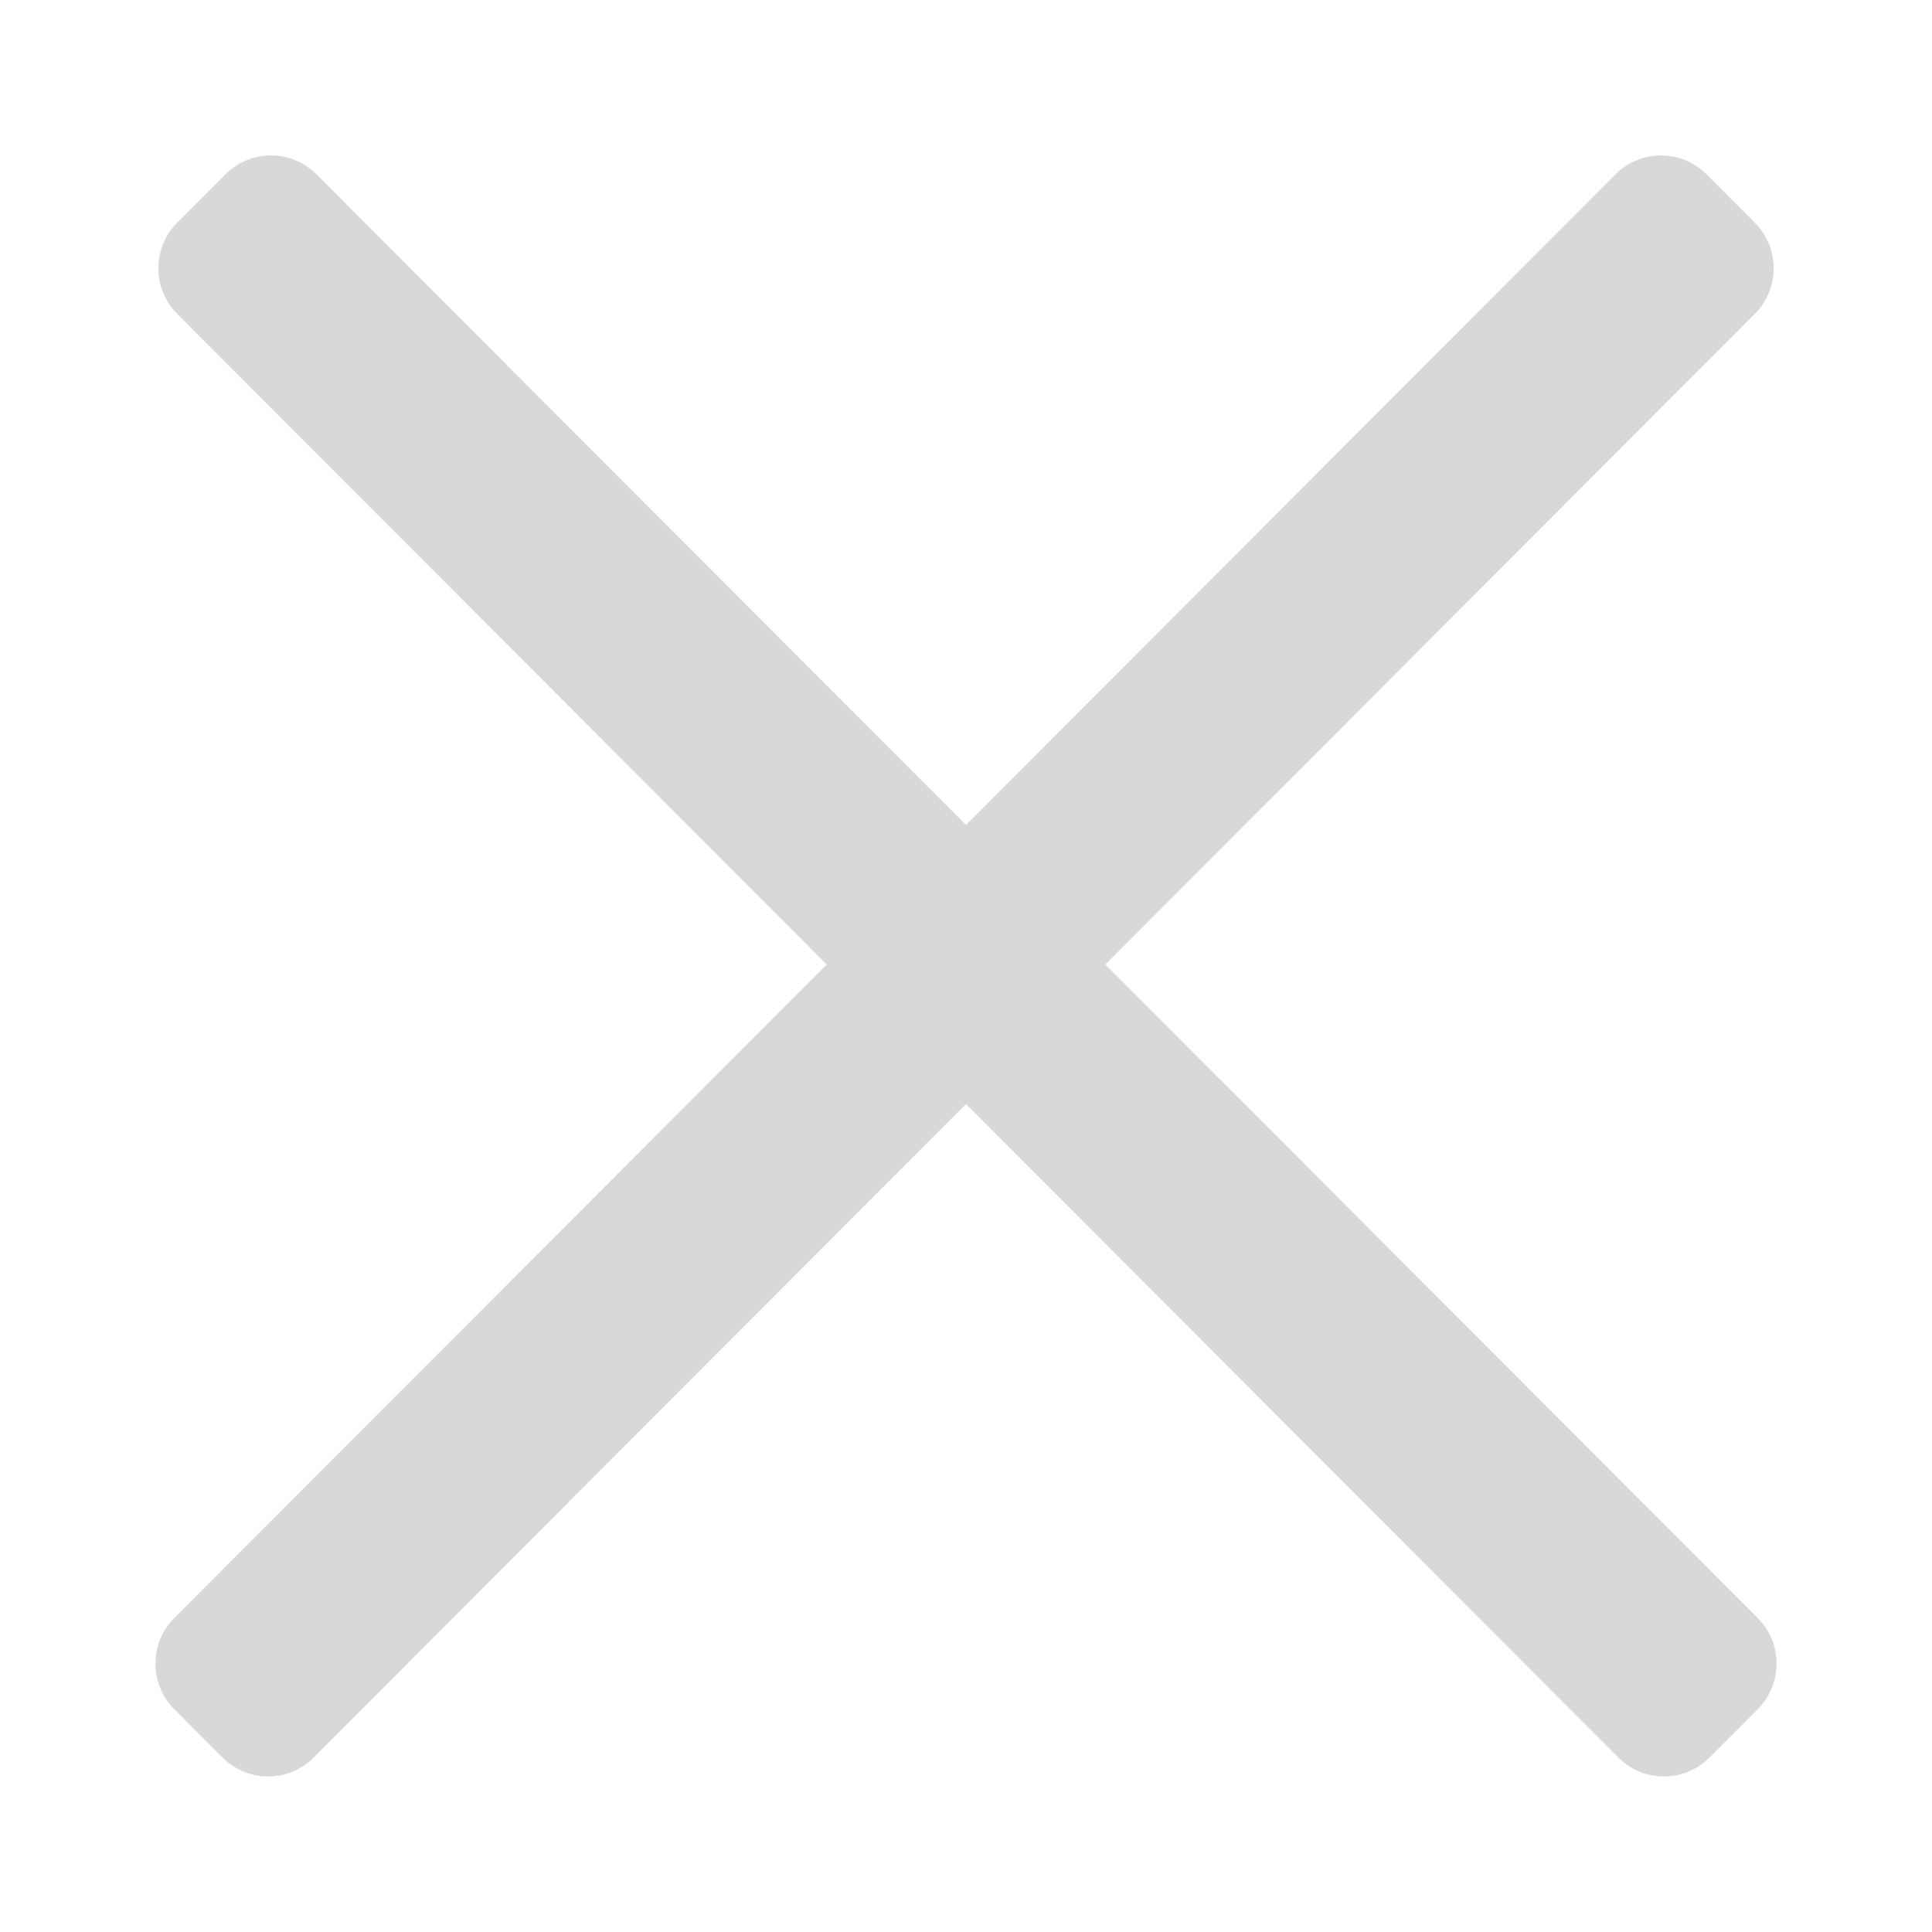
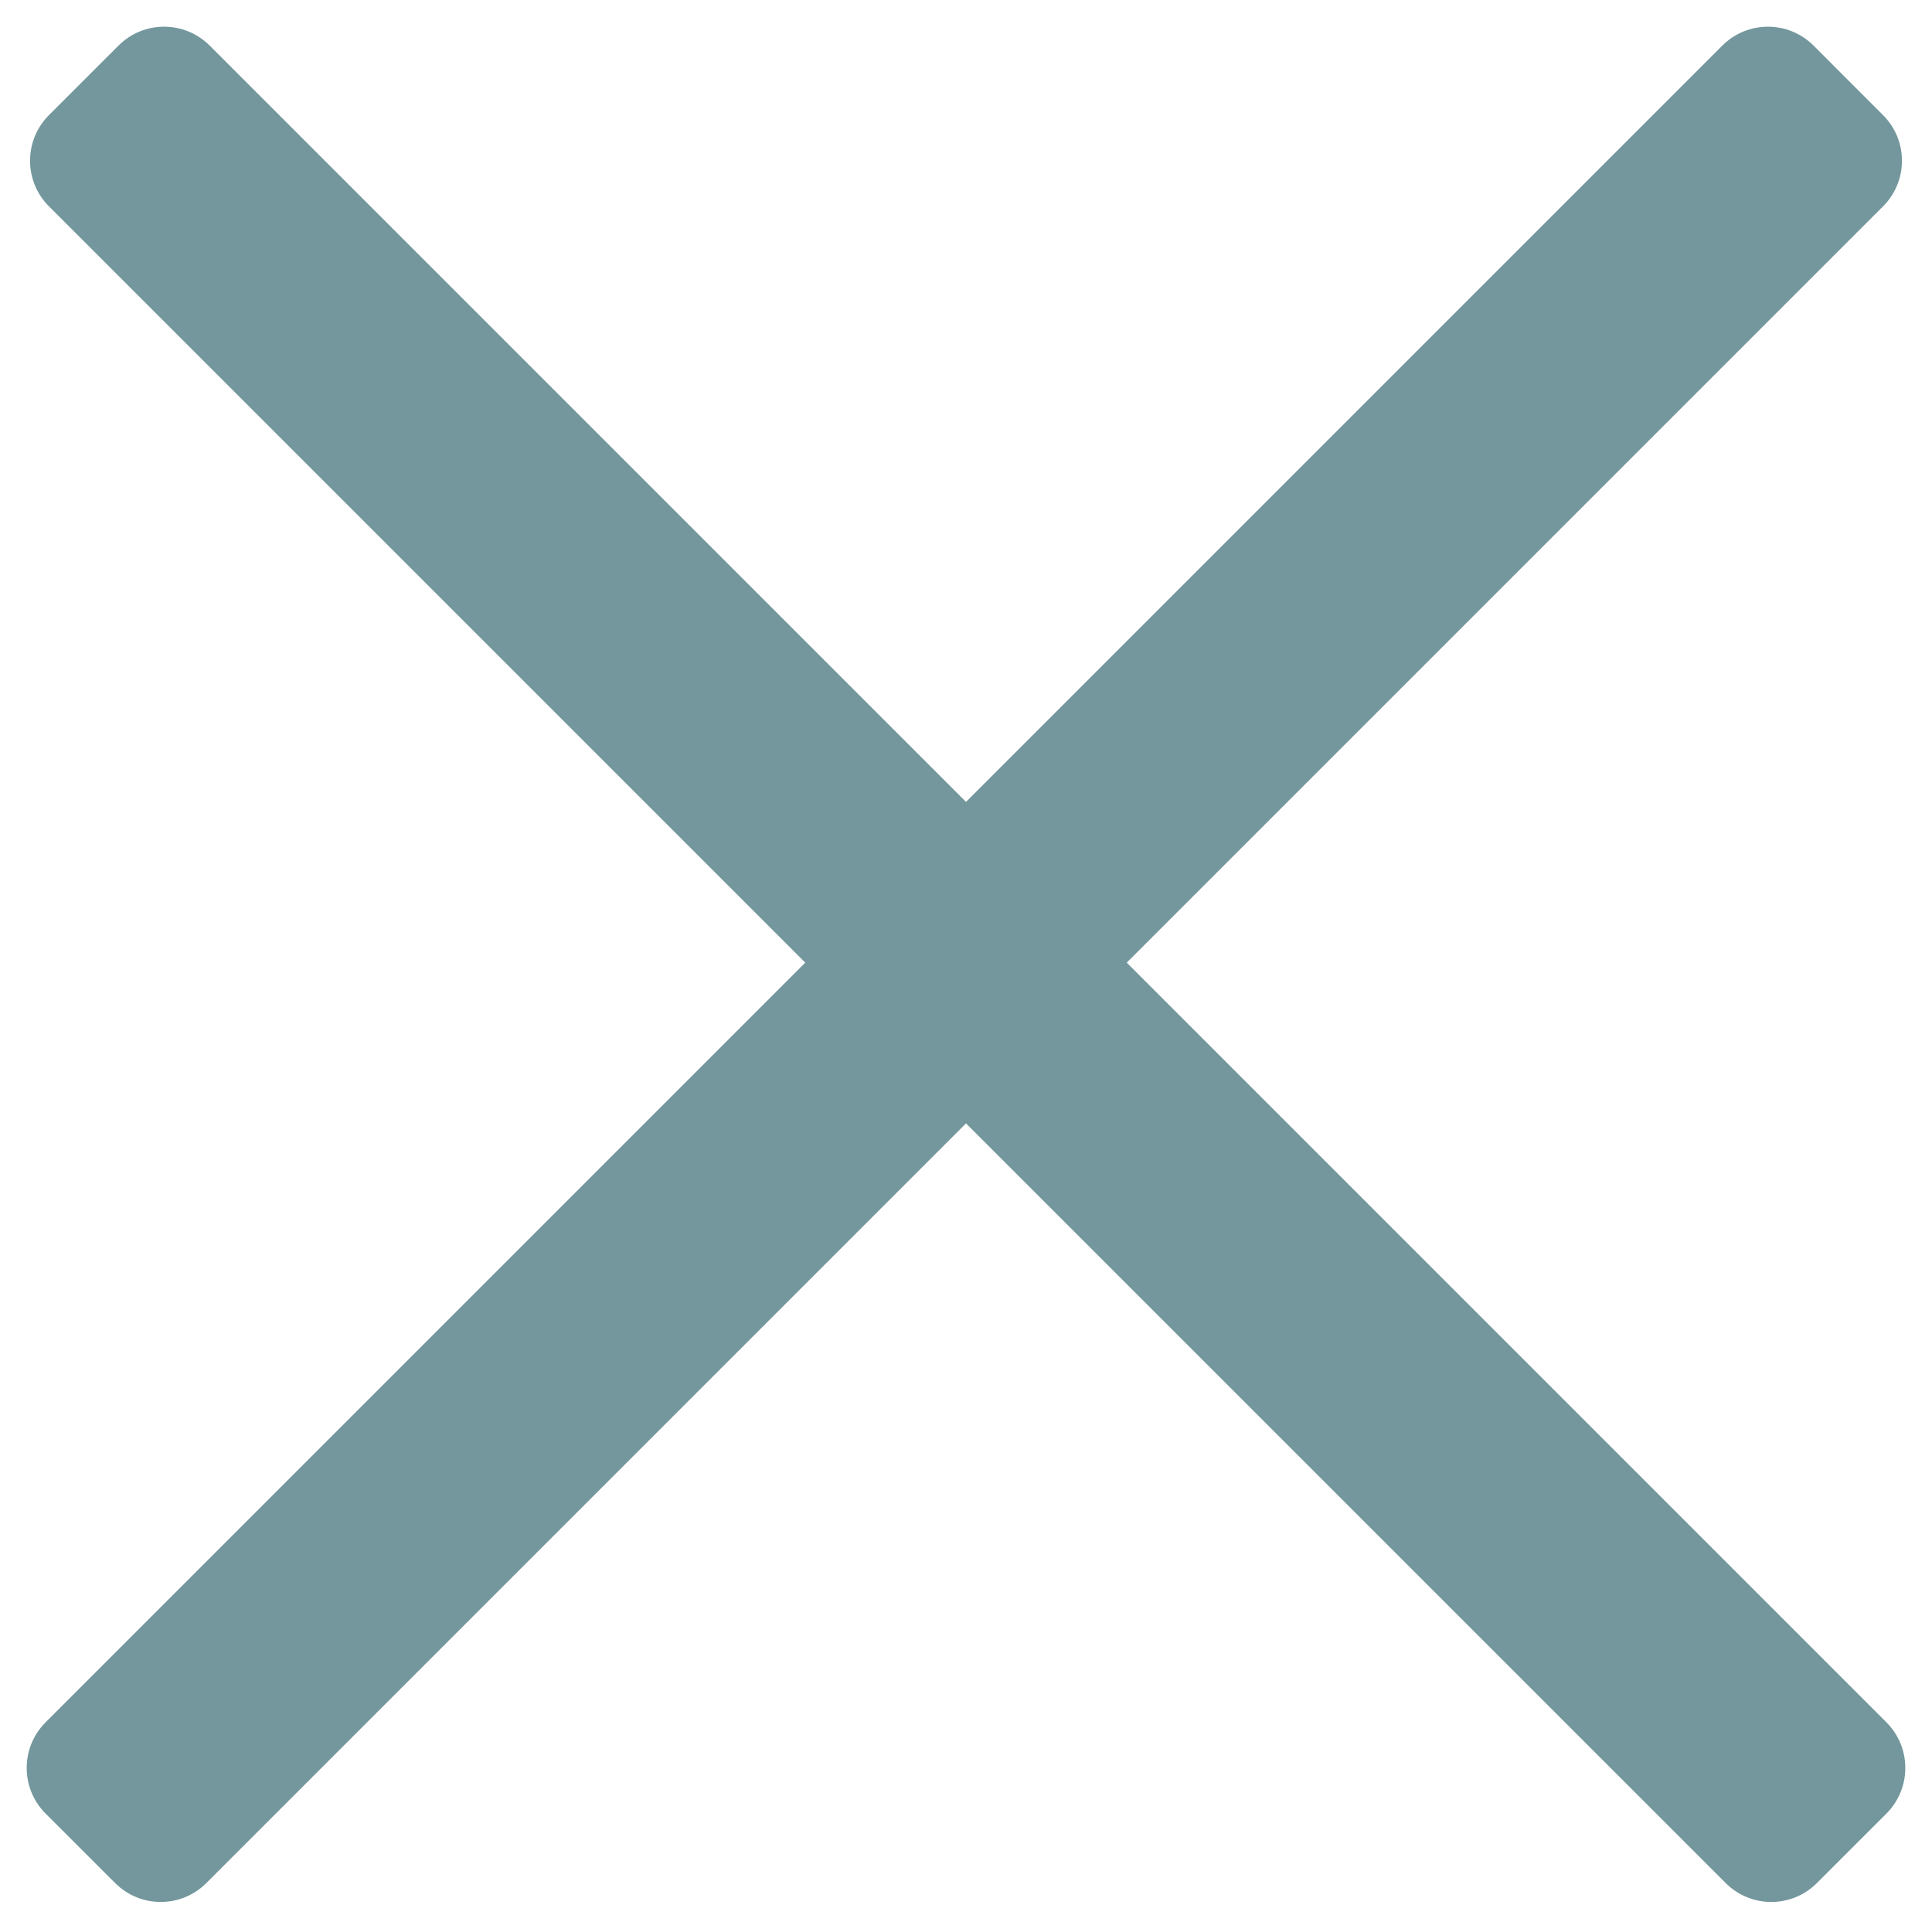
<svg xmlns="http://www.w3.org/2000/svg" width="30" height="30" viewBox="0 0 30 30" fill="none">
-   <path d="M2.706 26.541C2.316 26.15 2.316 25.516 2.706 25.125L25.086 2.707C25.476 2.316 26.108 2.316 26.499 2.707L27.248 3.458C27.639 3.849 27.639 4.483 27.248 4.874L4.869 27.292C4.479 27.683 3.847 27.683 3.456 27.292L2.706 26.541Z" fill="#D8D8D8" />
-   <path d="M27.294 26.541C27.684 26.15 27.684 25.516 27.294 25.125L4.914 2.707C4.524 2.316 3.892 2.316 3.501 2.707L2.752 3.458C2.361 3.849 2.361 4.483 2.752 4.874L25.131 27.292C25.521 27.683 26.153 27.683 26.544 27.292L27.294 26.541Z" fill="#D8D8D8" />
+   <path d="M0.707 28.16C0.317 27.769 0.317 27.136 0.707 26.745L26.745 0.707C27.136 0.317 27.769 0.317 28.16 0.707L29.241 1.789C29.631 2.179 29.631 2.812 29.241 3.203L3.203 29.241C2.812 29.631 2.179 29.631 1.789 29.241L0.707 28.16Z" fill="#73979C" />
+   <path d="M29.293 28.16C29.683 27.769 29.683 27.136 29.293 26.745L3.255 0.707C2.864 0.317 2.231 0.317 1.841 0.707L0.759 1.789C0.369 2.179 0.369 2.812 0.759 3.203L26.797 29.241C27.188 29.631 27.821 29.631 28.211 29.241L29.293 28.16Z" fill="#73979C" />
</svg>
